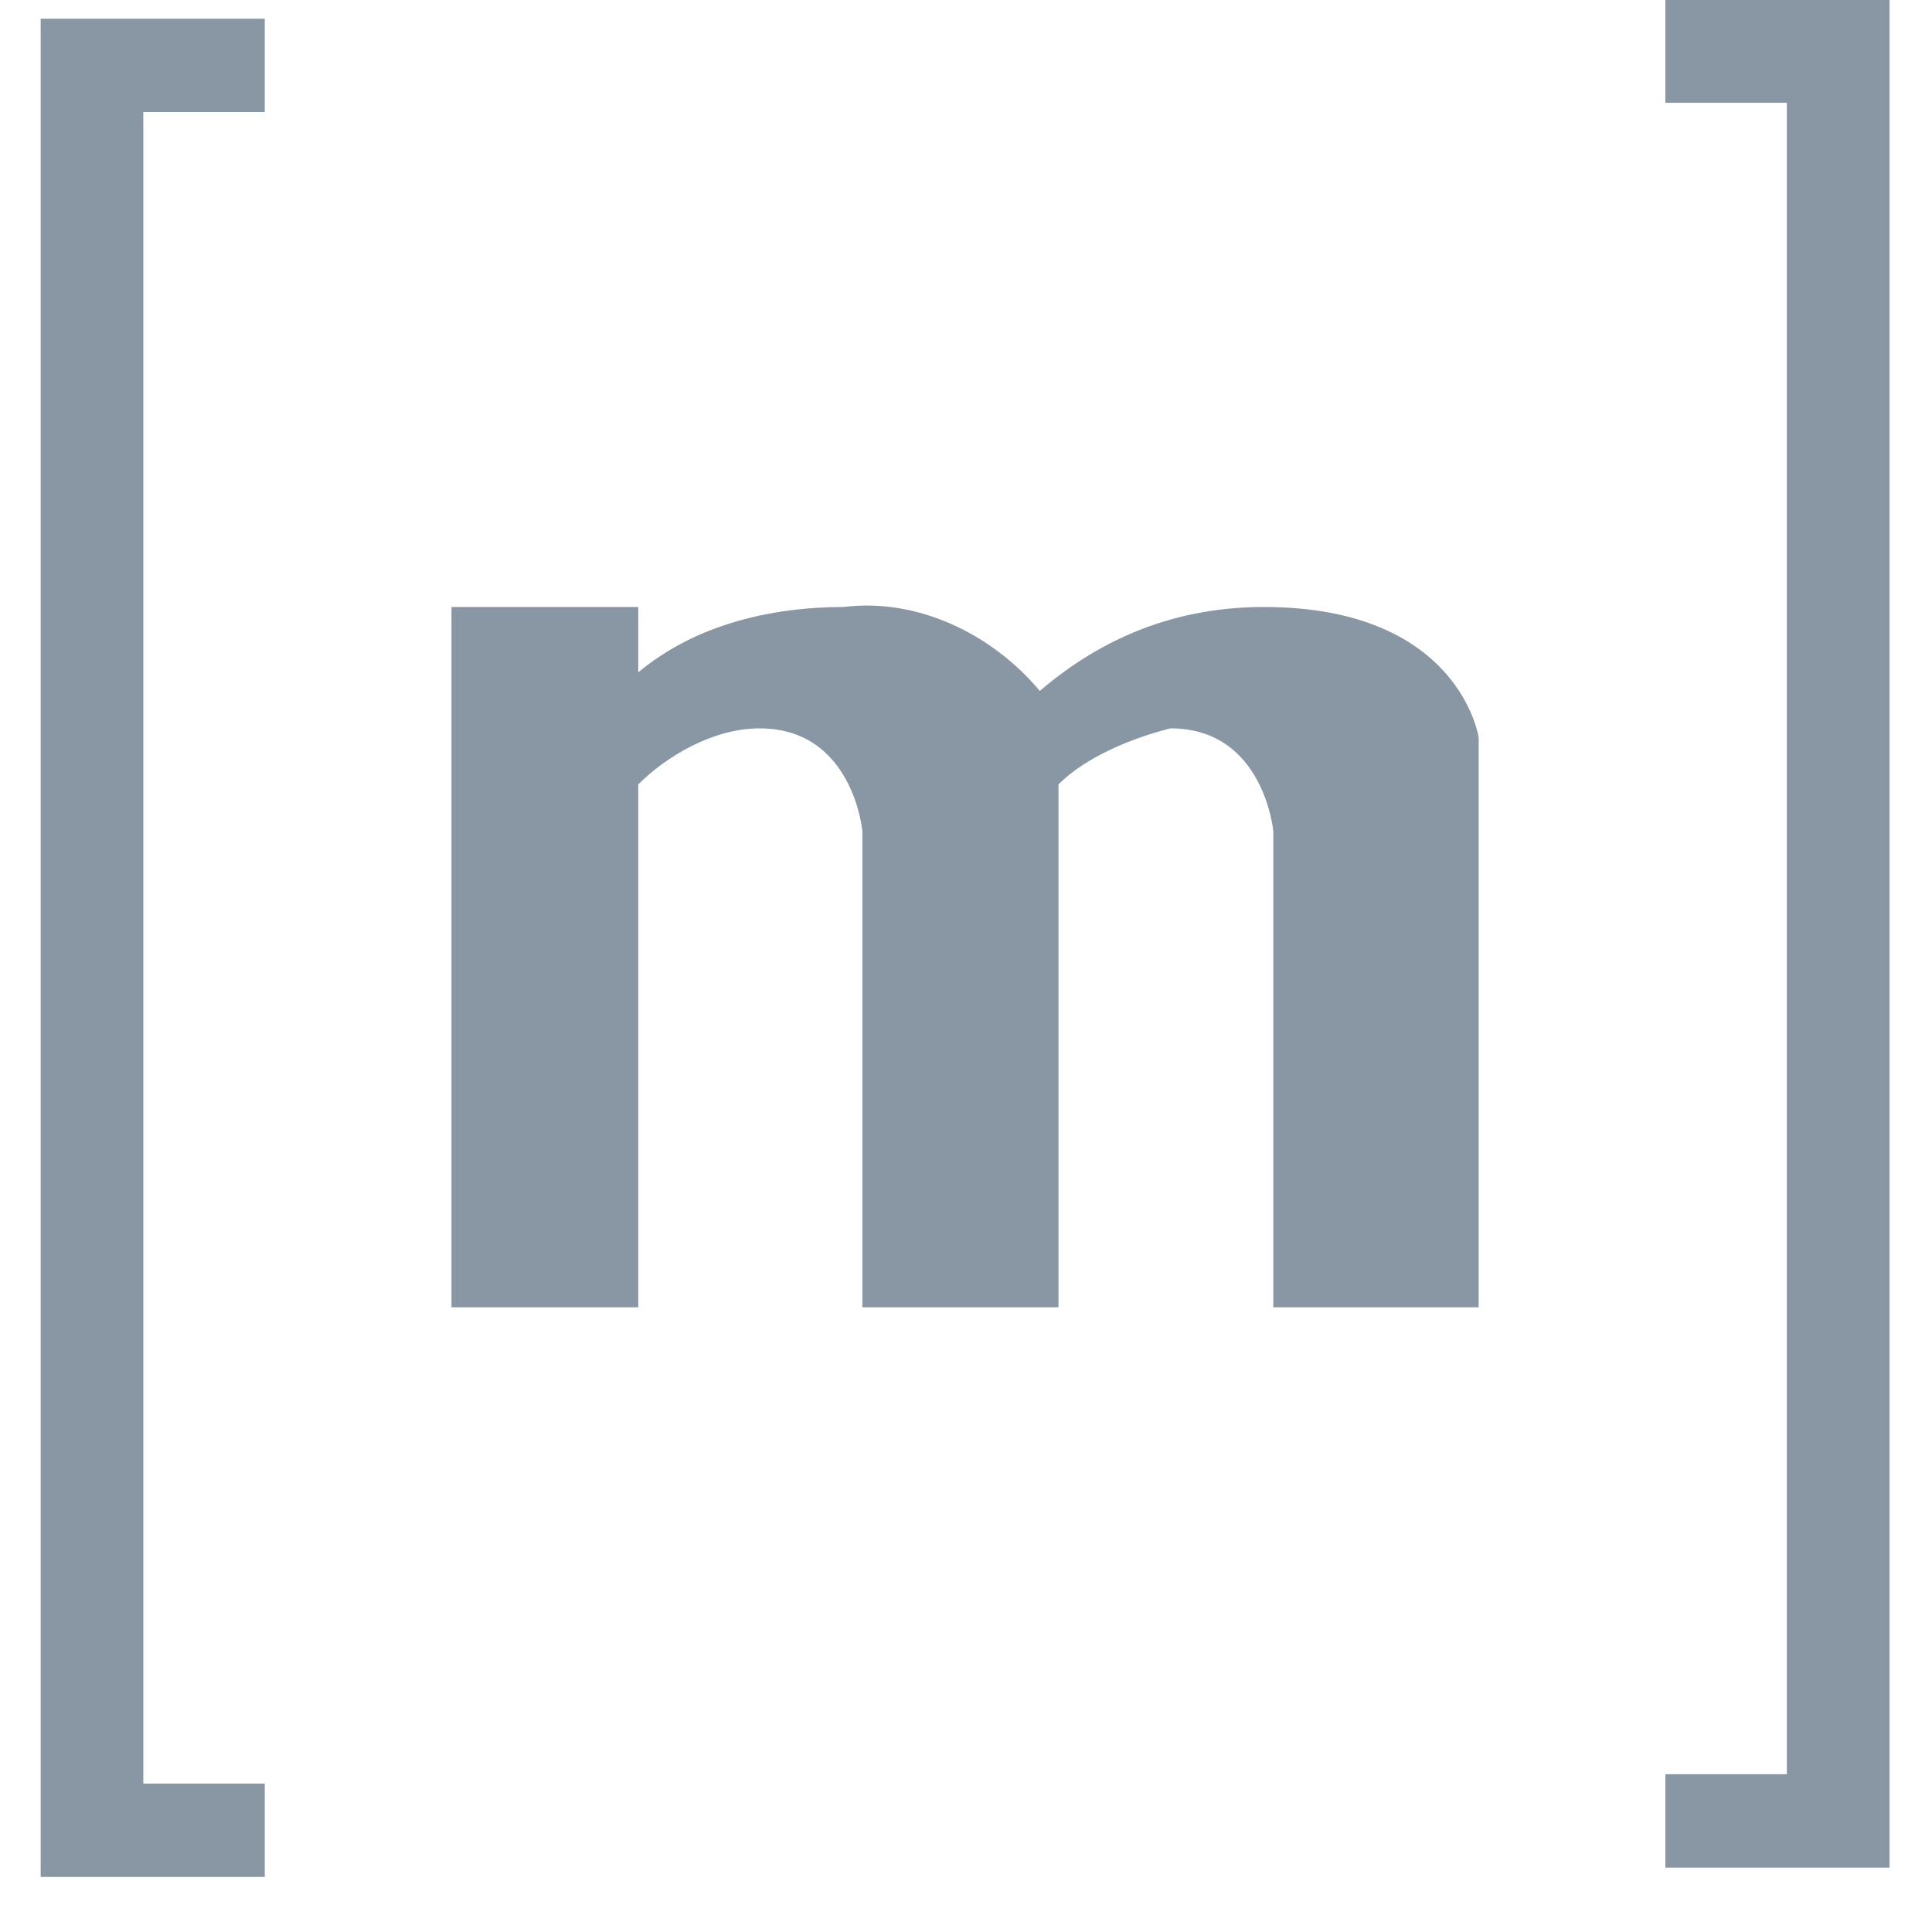
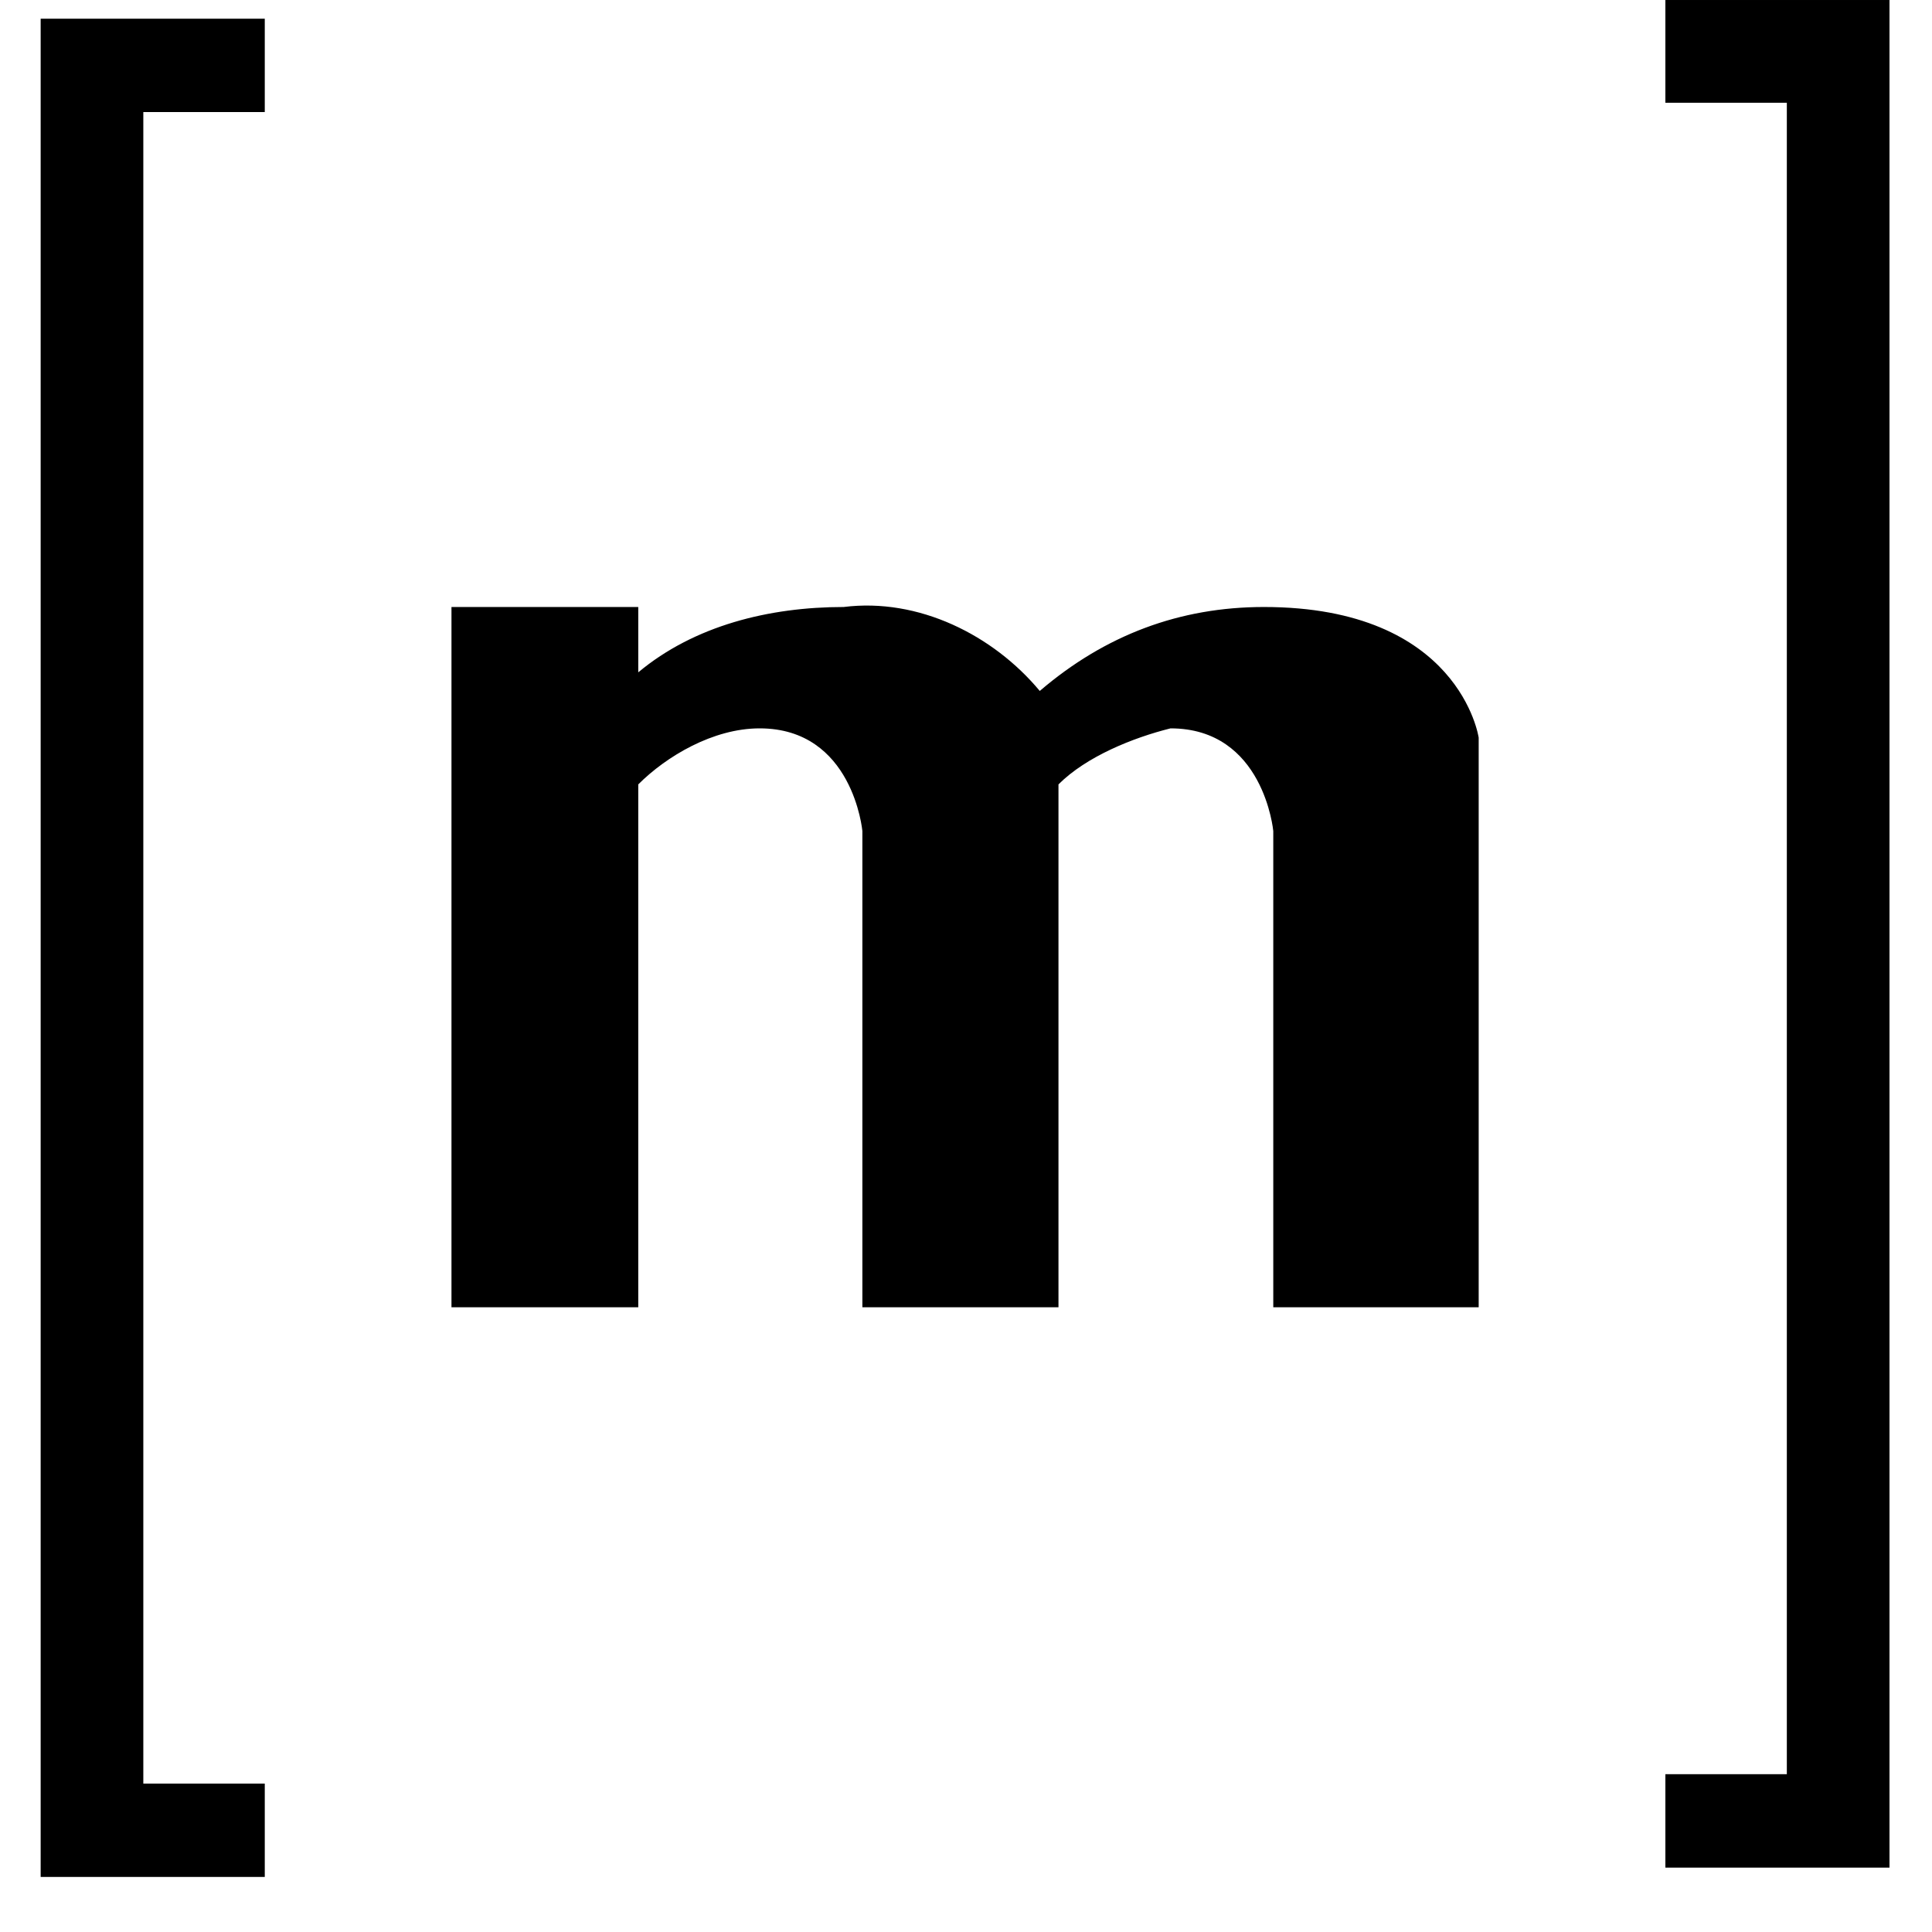
<svg xmlns="http://www.w3.org/2000/svg" width="22" height="22" viewBox="0 0 22 22" fill="none">
-   <path d="M14.392 6.912C13.435 6.912 12.585 7.23 11.84 7.868C11.309 7.23 10.458 6.805 9.607 6.912C8.757 6.912 7.906 7.124 7.268 7.656V6.912H5.141V14.886H7.268V8.932C7.587 8.613 8.119 8.294 8.65 8.294C9.714 8.294 9.82 9.463 9.82 9.463V14.886H12.053V8.932C12.372 8.613 12.904 8.4 13.329 8.294C14.392 8.294 14.499 9.463 14.499 9.463V14.886H16.838V8.4C16.838 8.4 16.625 6.912 14.392 6.912Z" fill="#8997A5" />
-   <path d="M0.463 0.638V21.373H3.015V20.31H1.632V1.276H3.015V0.213H0.463V0.638Z" fill="#8997A5" />
-   <path d="M18.964 0.106V1.17H20.347V20.203H18.964V21.267H21.516V5.34058e-05H18.964V0.106Z" fill="#8997A5" />
+   <path d="M14.392 6.912C13.435 6.912 12.585 7.23 11.84 7.868C11.309 7.23 10.458 6.805 9.607 6.912C8.757 6.912 7.906 7.124 7.268 7.656V6.912H5.141V14.886H7.268V8.932C7.587 8.613 8.119 8.294 8.65 8.294C9.714 8.294 9.82 9.463 9.82 9.463V14.886H12.053V8.932C12.372 8.613 12.904 8.4 13.329 8.294C14.392 8.294 14.499 9.463 14.499 9.463V14.886H16.838V8.4C16.838 8.4 16.625 6.912 14.392 6.912Z" fill="currentColor" />
+   <path d="M0.463 0.638V21.373H3.015V20.31H1.632V1.276H3.015V0.213H0.463V0.638Z" fill="currentColor" />
+   <path d="M18.964 0.106V1.17H20.347V20.203H18.964V21.267H21.516V5.34058e-05H18.964V0.106Z" fill="currentColor" />
</svg>
